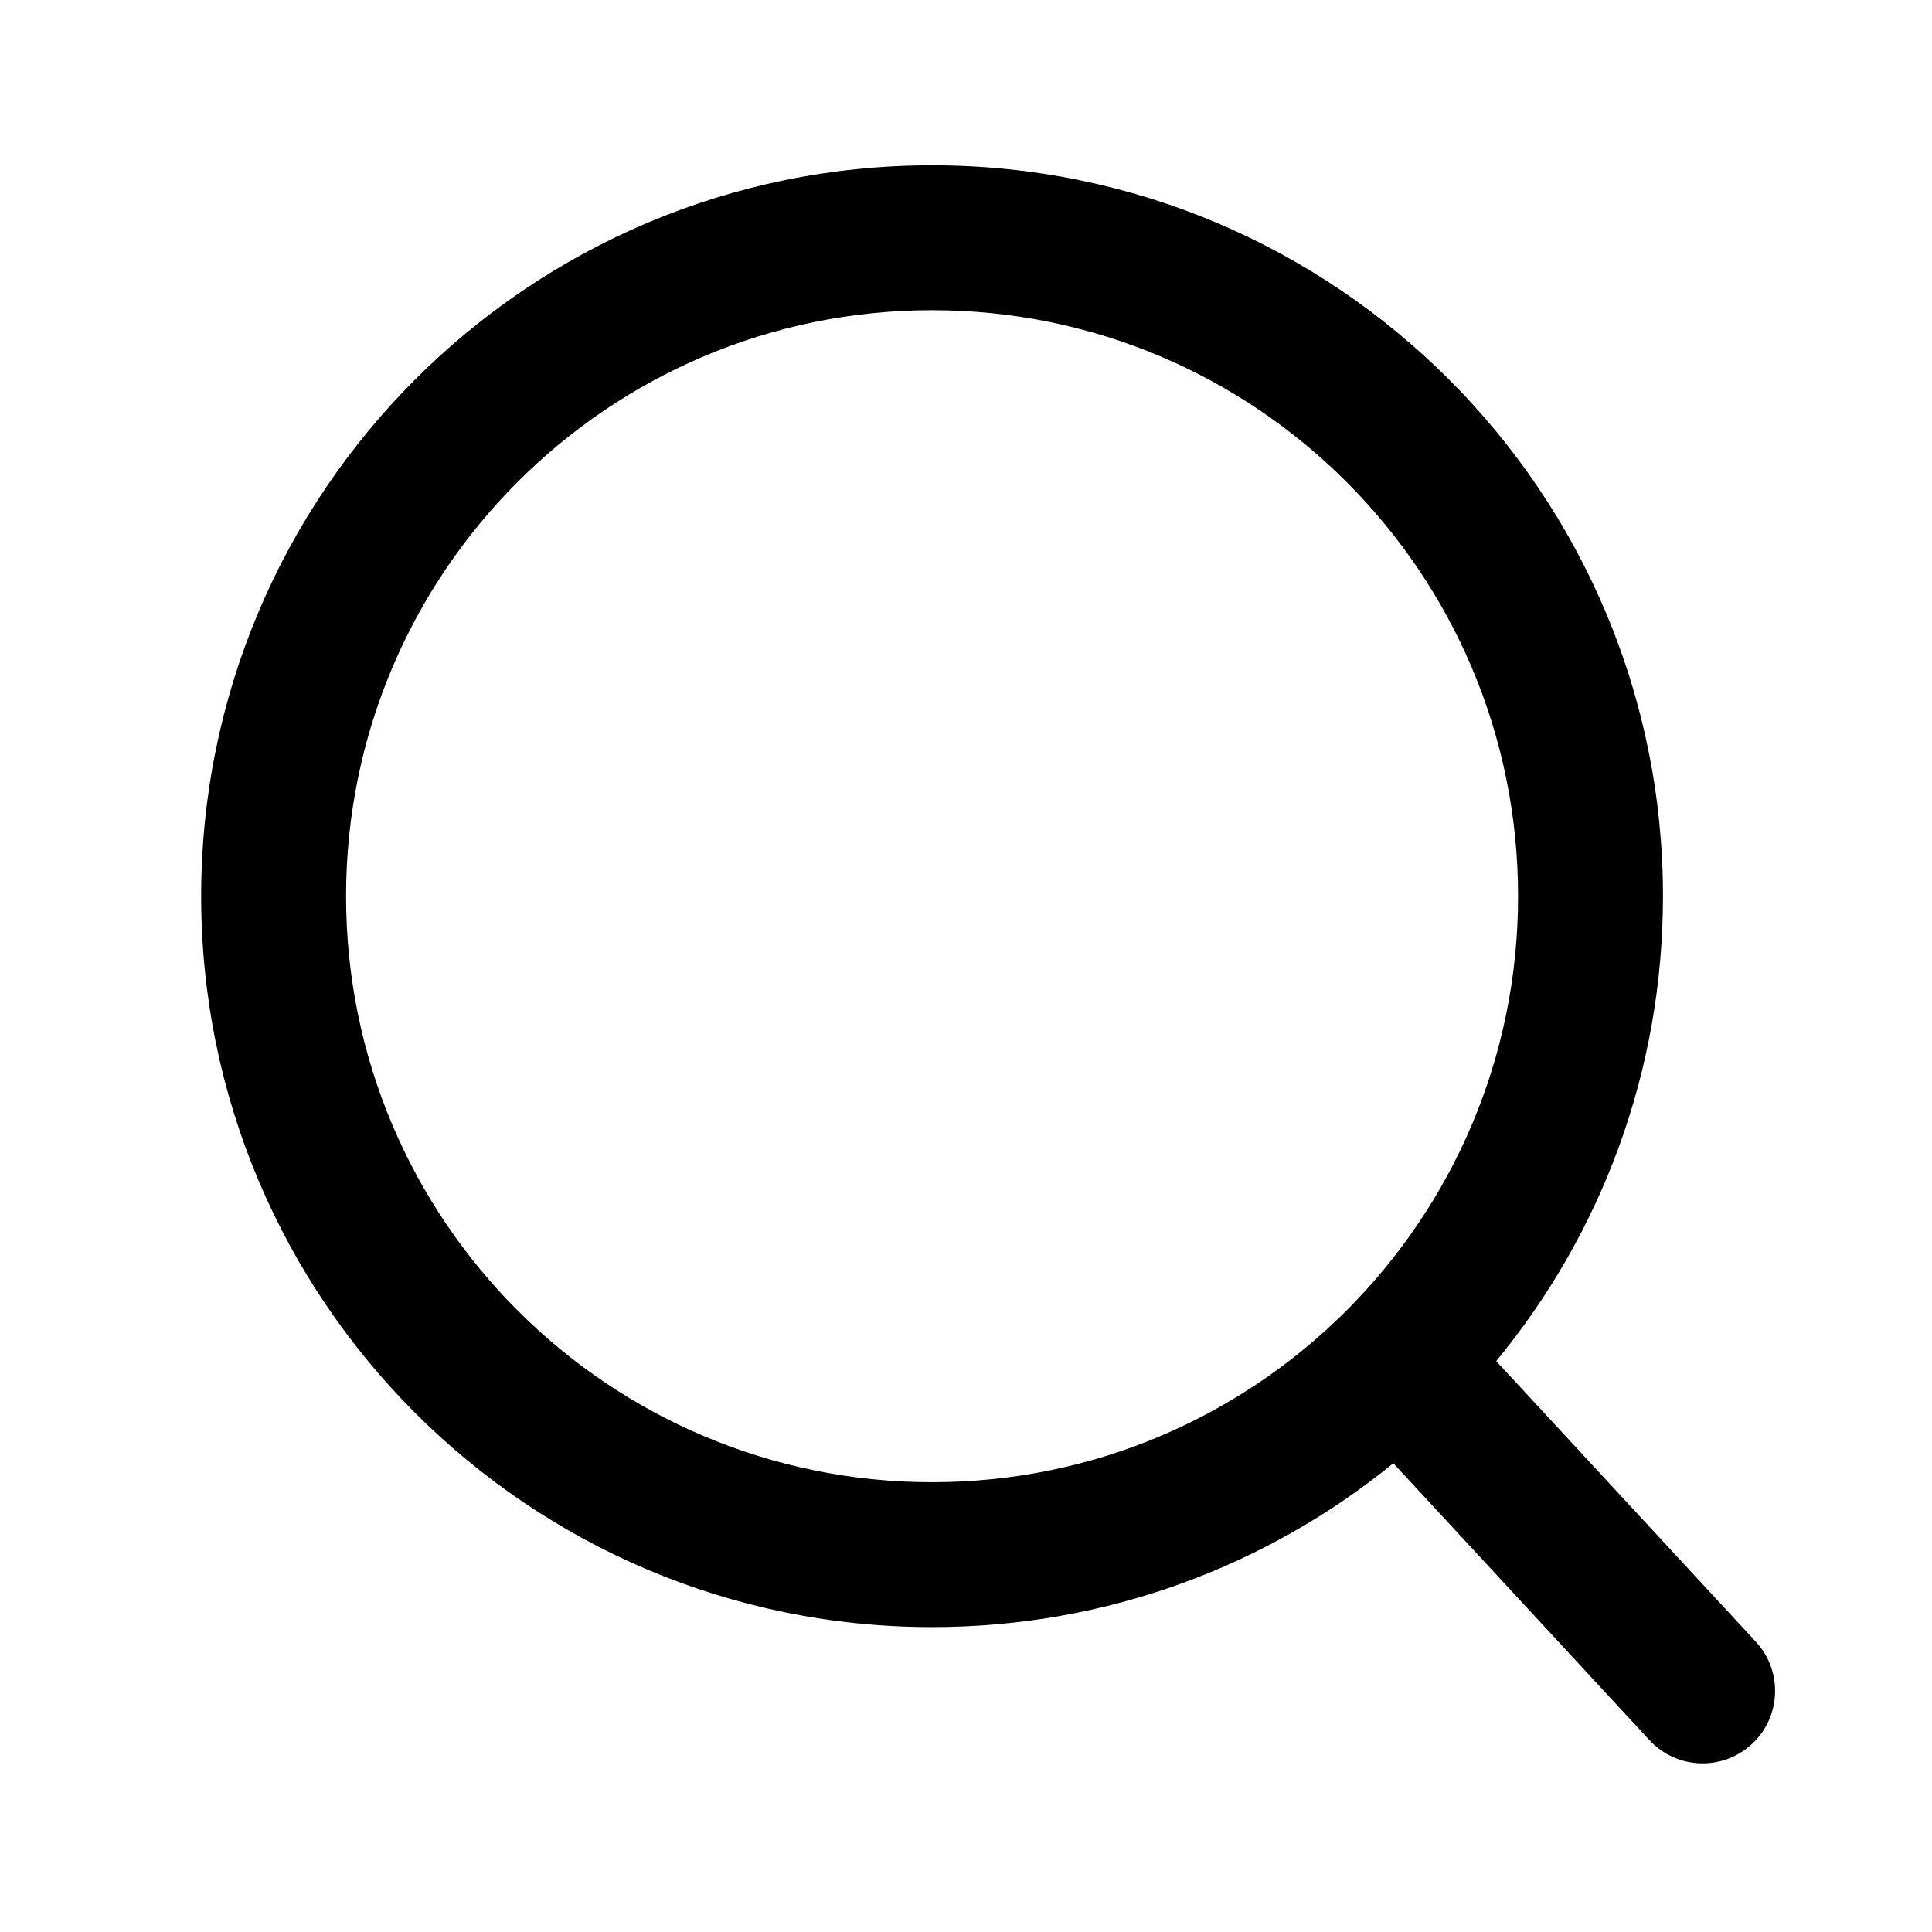
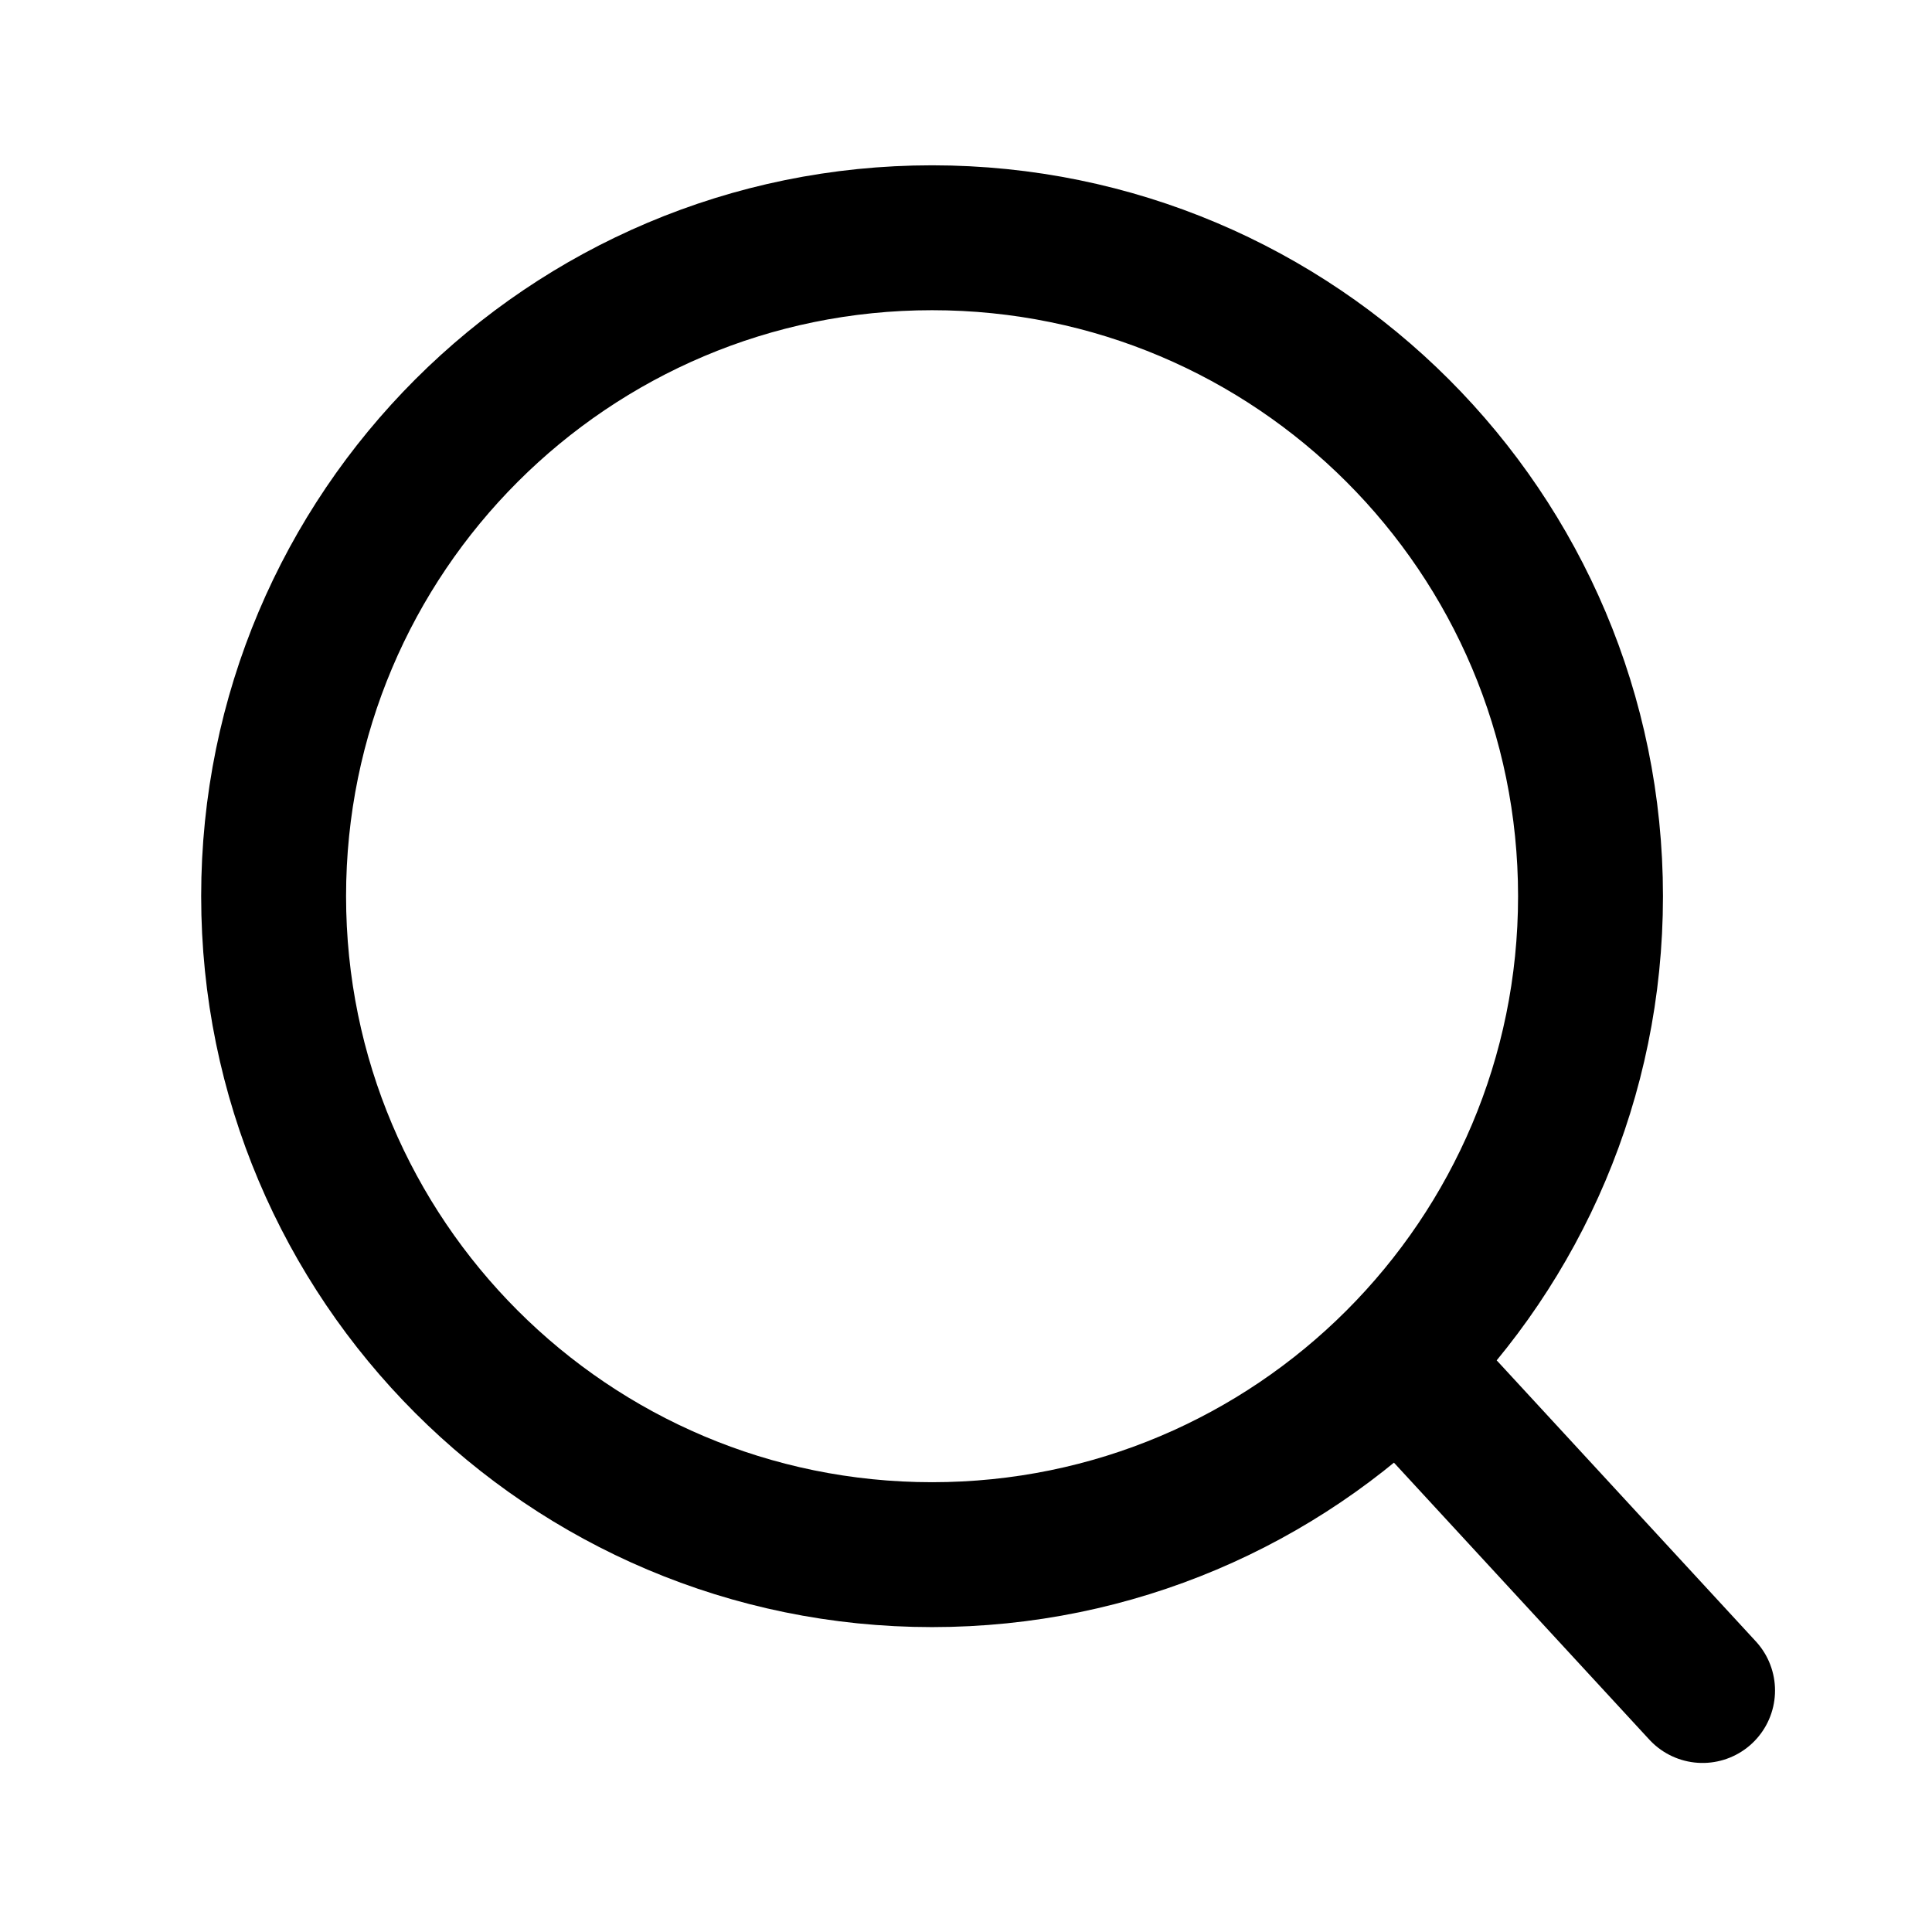
<svg xmlns="http://www.w3.org/2000/svg" width="16" height="16" viewBox="0 0 16 16" fill="none">
-   <path fill-rule="evenodd" clip-rule="evenodd" d="M7.719 1.369C4.376 1.369 1.666 4.079 1.666 7.422C1.666 10.765 4.376 13.475 7.719 13.475C9.167 13.475 10.497 12.967 11.539 12.118L13.66 14.411C13.885 14.654 14.264 14.669 14.508 14.444C14.751 14.219 14.766 13.839 14.541 13.596L12.391 11.272C13.254 10.225 13.772 8.884 13.772 7.422C13.772 4.079 11.062 1.369 7.719 1.369ZM2.866 7.422C2.866 4.742 5.039 2.569 7.719 2.569C10.399 2.569 12.572 4.742 12.572 7.422C12.572 10.103 10.399 12.275 7.719 12.275C5.039 12.275 2.866 10.103 2.866 7.422Z" fill="black" />
+   <g stroke="black" stroke-width="1.2" stroke-linecap="round" stroke-linejoin="round">
+     <circle cx="7.719" cy="7.422" r="5.453" />
+     <path d="M11.97 11.69L14.1 14" />
+   </g>
</svg>
